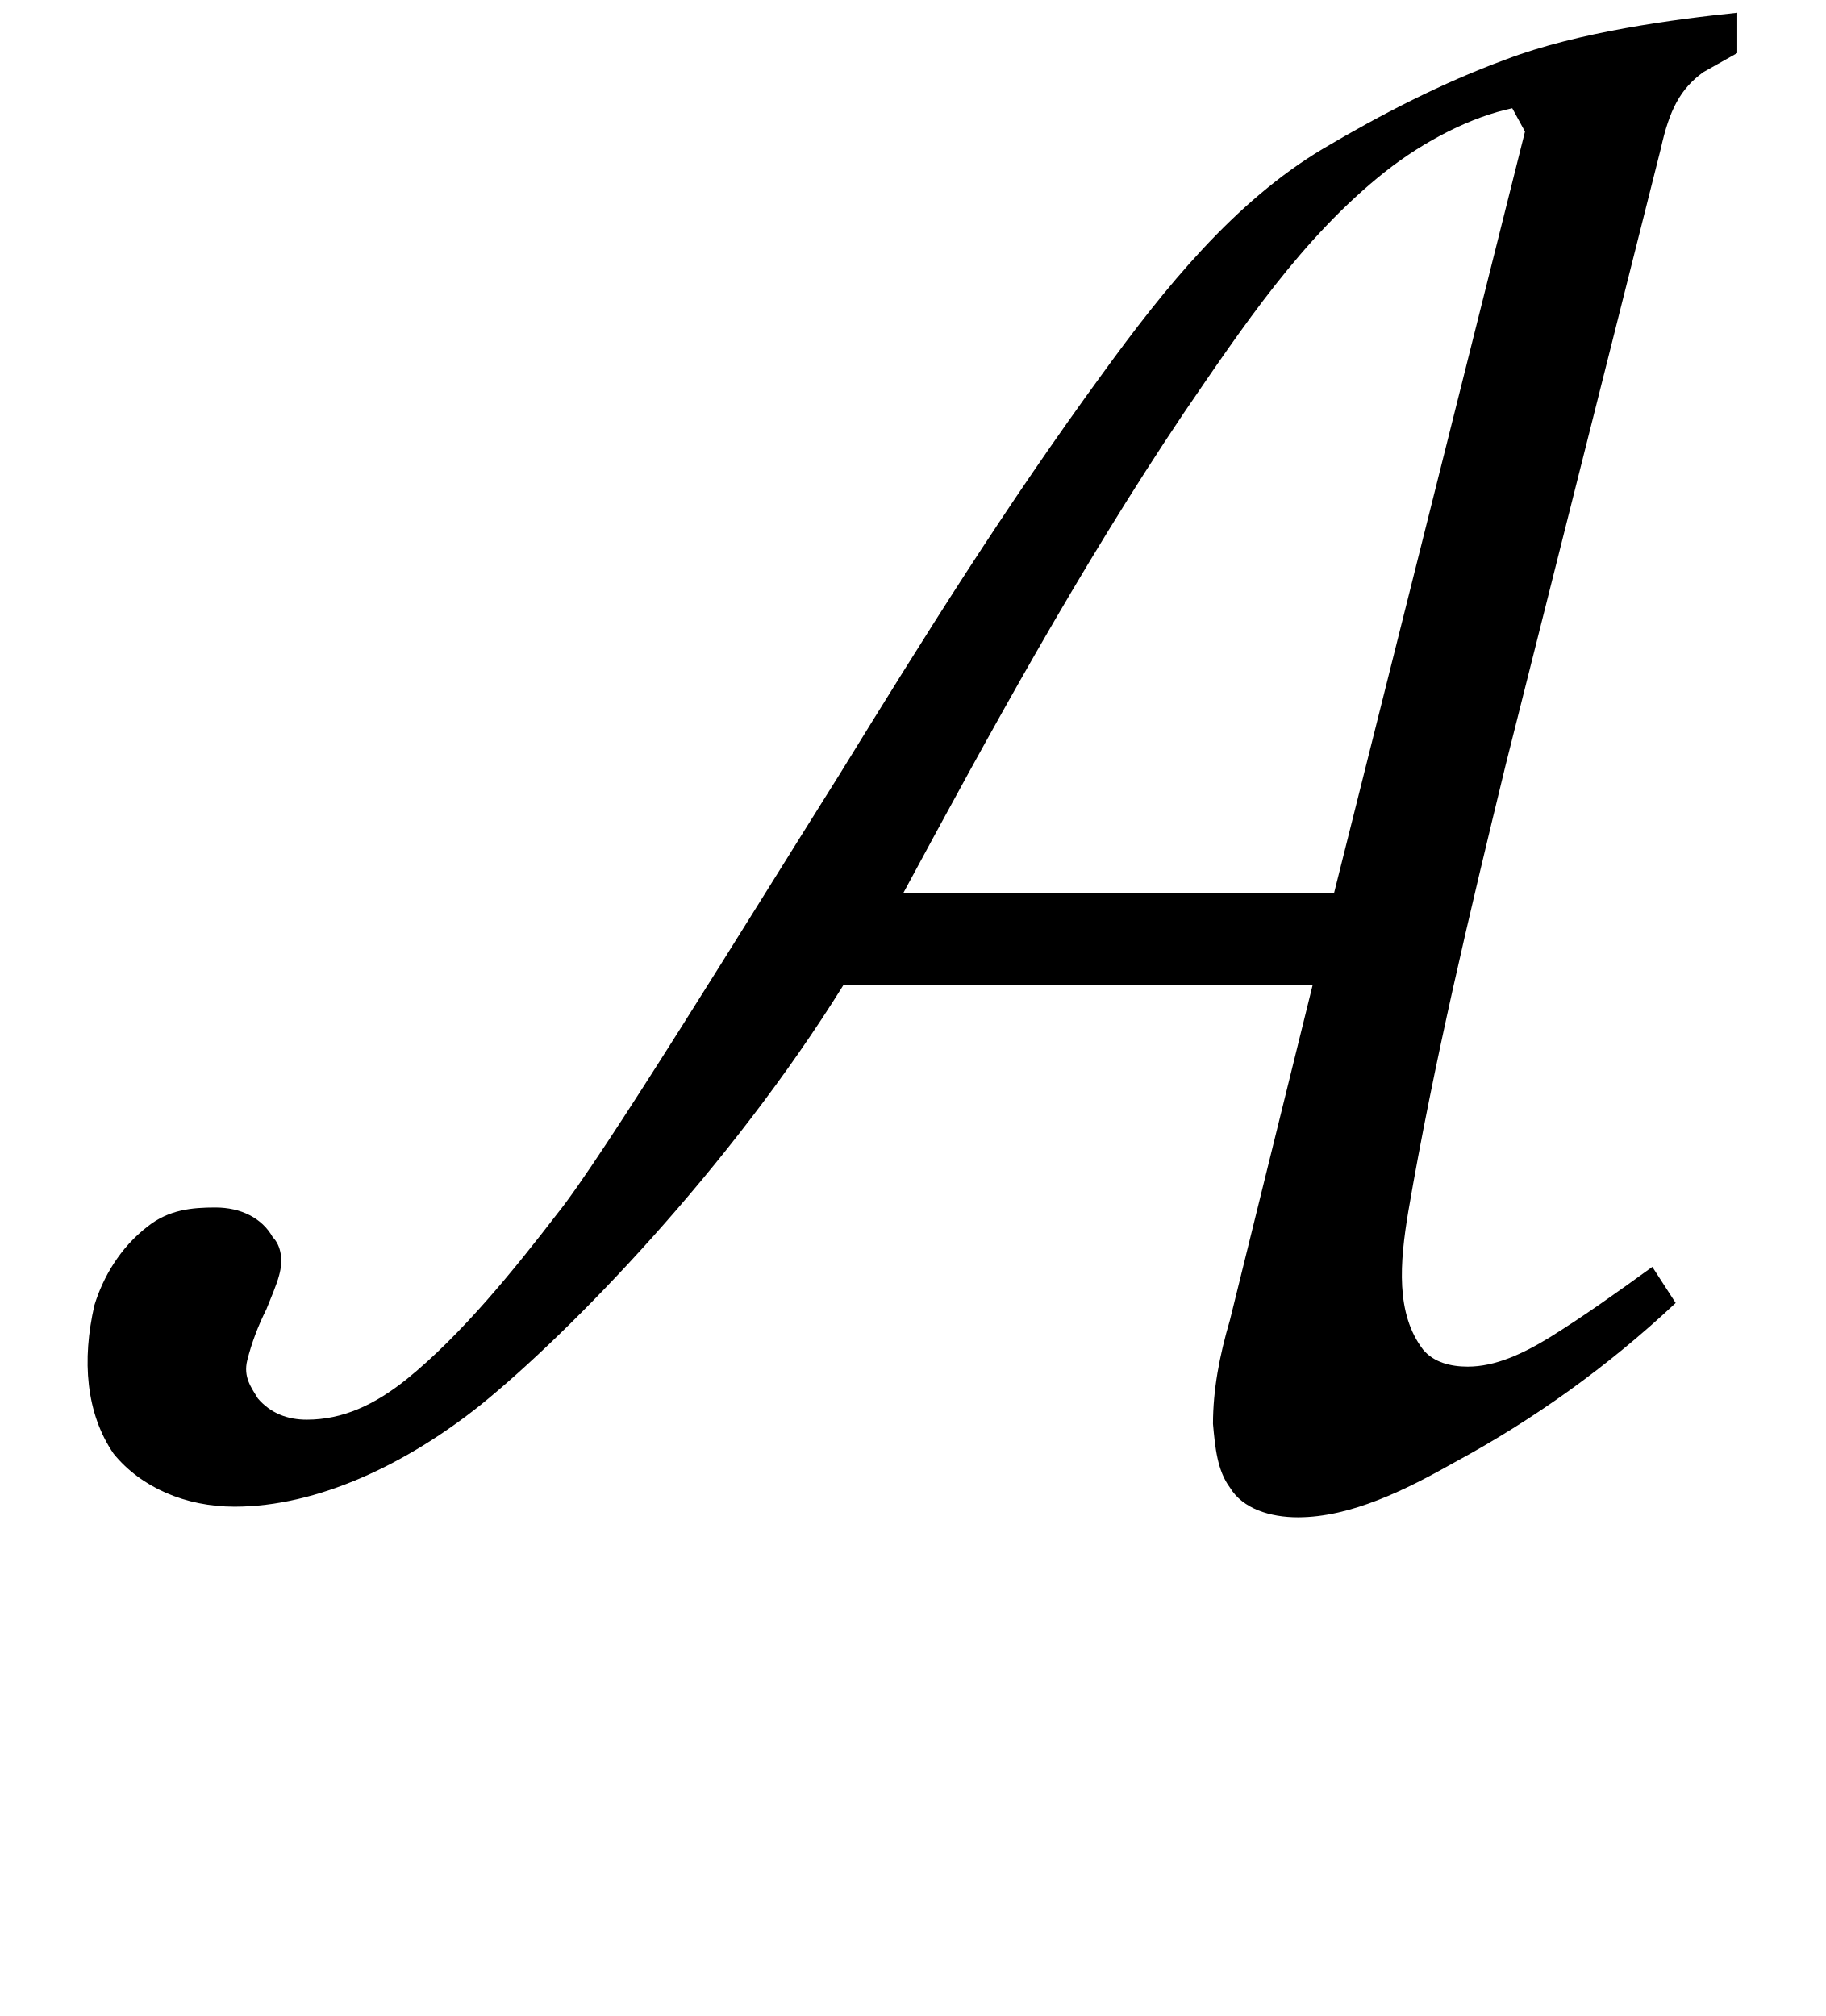
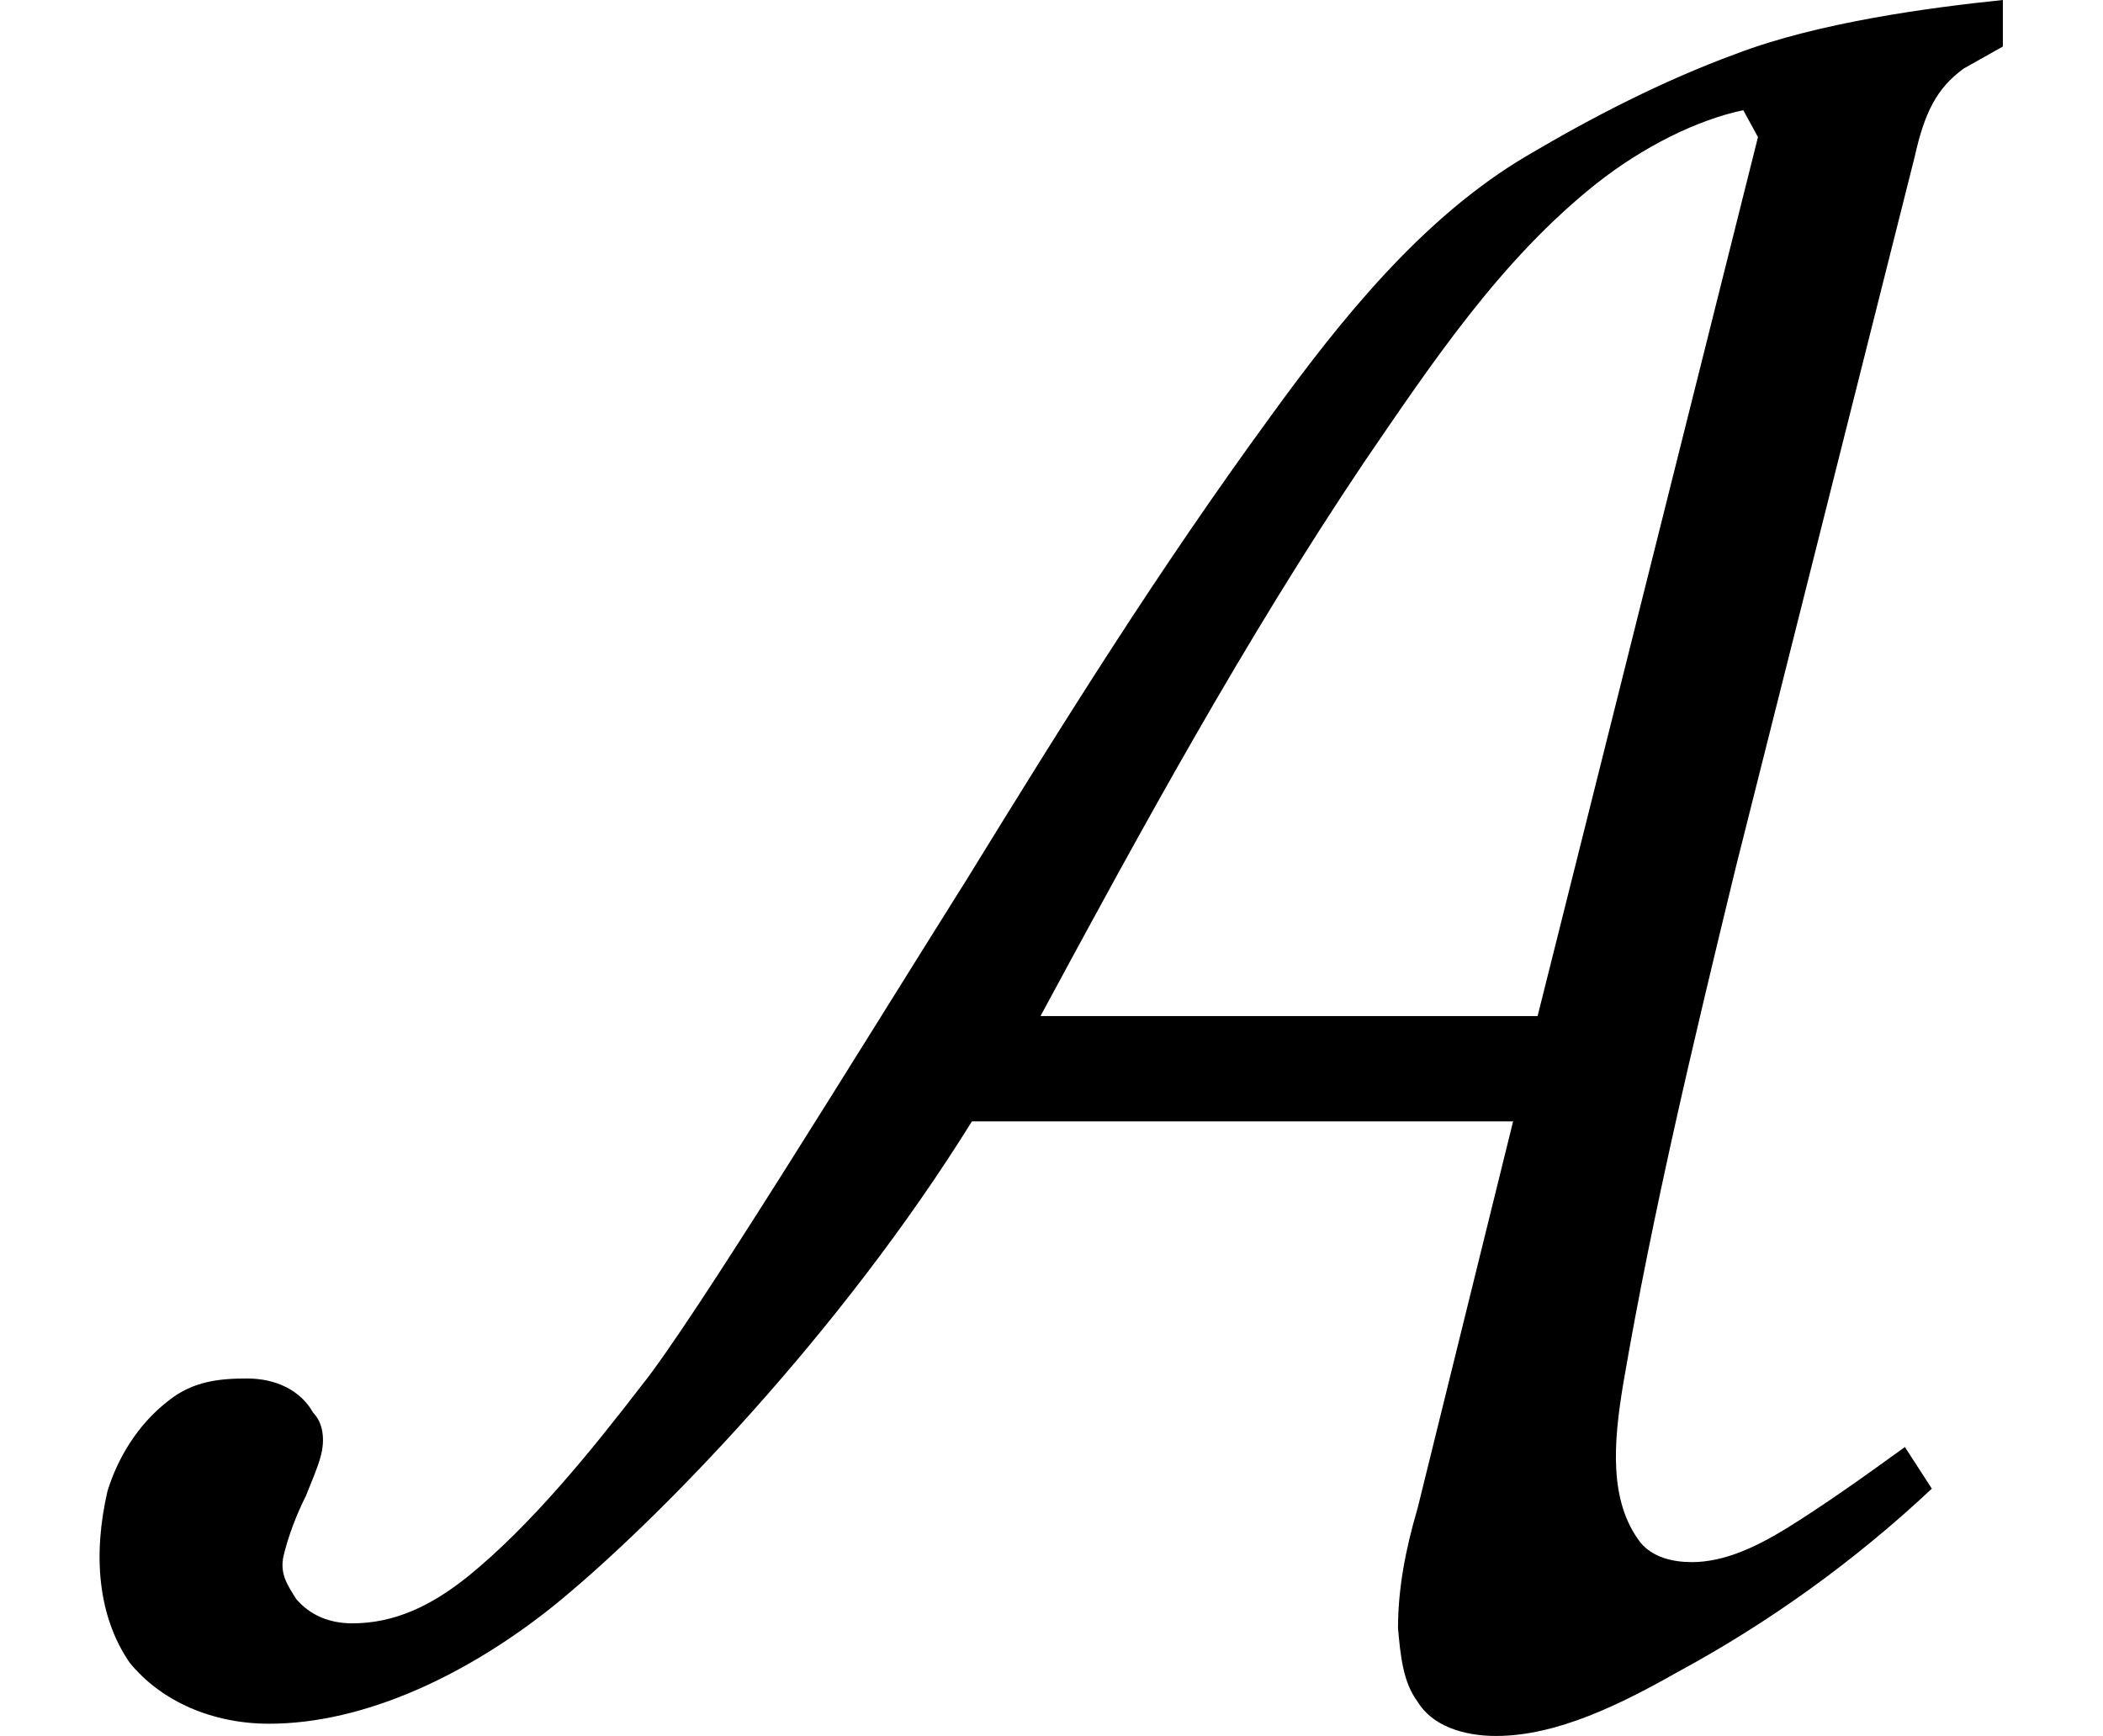
- <svg xmlns="http://www.w3.org/2000/svg" viewBox="0 0 857 950" width="0.86em" height="0.95em">
-   <path d="M817 25L817 6C788 9 742 15 708 28C678 39 649 54 622 70C580 95 547 136 518 176C472 239 434 300 394 365C350 435 282 546 261 572C241 598 216 629 190 650C175 662 160 669 143 669C134 669 126 666 120 659C117 654 113 649 115 641C117 633 120 625 124 617C126 612 129 605 130 601C132 594 131 587 127 583C122 574 112 569 100 569C89 569 78 570 68 578C55 588 47 602 43 615C37 641 39 666 52 685C65 701 86 710 109 710C148 710 190 690 225 662C267 628 342 551 396 464L617 464L578 622C573 639 570 655 570 671C571 682 572 693 578 701C584 711 597 715 610 715C635 715 661 702 684 689C721 669 756 644 788 614L777 597C759 610 745 620 729 630C716 638 703 644 690 644C682 644 674 642 669 636C656 619 658 595 662 571C674 501 691 430 708 360L781 70C785 52 790 42 801 34ZM717 62L627 421L424 421C465 345 507 268 556 195C584 154 612 112 651 81C670 66 692 55 711 51Z" />
+ <svg xmlns="http://www.w3.org/2000/svg" viewBox="0 0 857 709" width="0.86em" height="0.71em">
+   <path d="M817 19L817 0C788 3 742 9 708 22C678 33 649 48 622 64C580 89 547 130 518 170C472 233 434 294 394 359C350 429 282 540 261 566C241 592 216 623 190 644C175 656 160 663 143 663C134 663 126 660 120 653C117 648 113 643 115 635C117 627 120 619 124 611C126 606 129 599 130 595C132 588 131 581 127 577C122 568 112 563 100 563C89 563 78 564 68 572C55 582 47 596 43 609C37 635 39 660 52 679C65 695 86 704 109 704C148 704 190 684 225 656C267 622 342 545 396 458L617 458L578 616C573 633 570 649 570 665C571 676 572 687 578 695C584 705 597 709 610 709C635 709 661 696 684 683C721 663 756 638 788 608L777 591C759 604 745 614 729 624C716 632 703 638 690 638C682 638 674 636 669 630C656 613 658 589 662 565C674 495 691 424 708 354L781 64C785 46 790 36 801 28ZM717 56L627 415L424 415C465 339 507 262 556 189C584 148 612 106 651 75C670 60 692 49 711 45Z" />
</svg>
